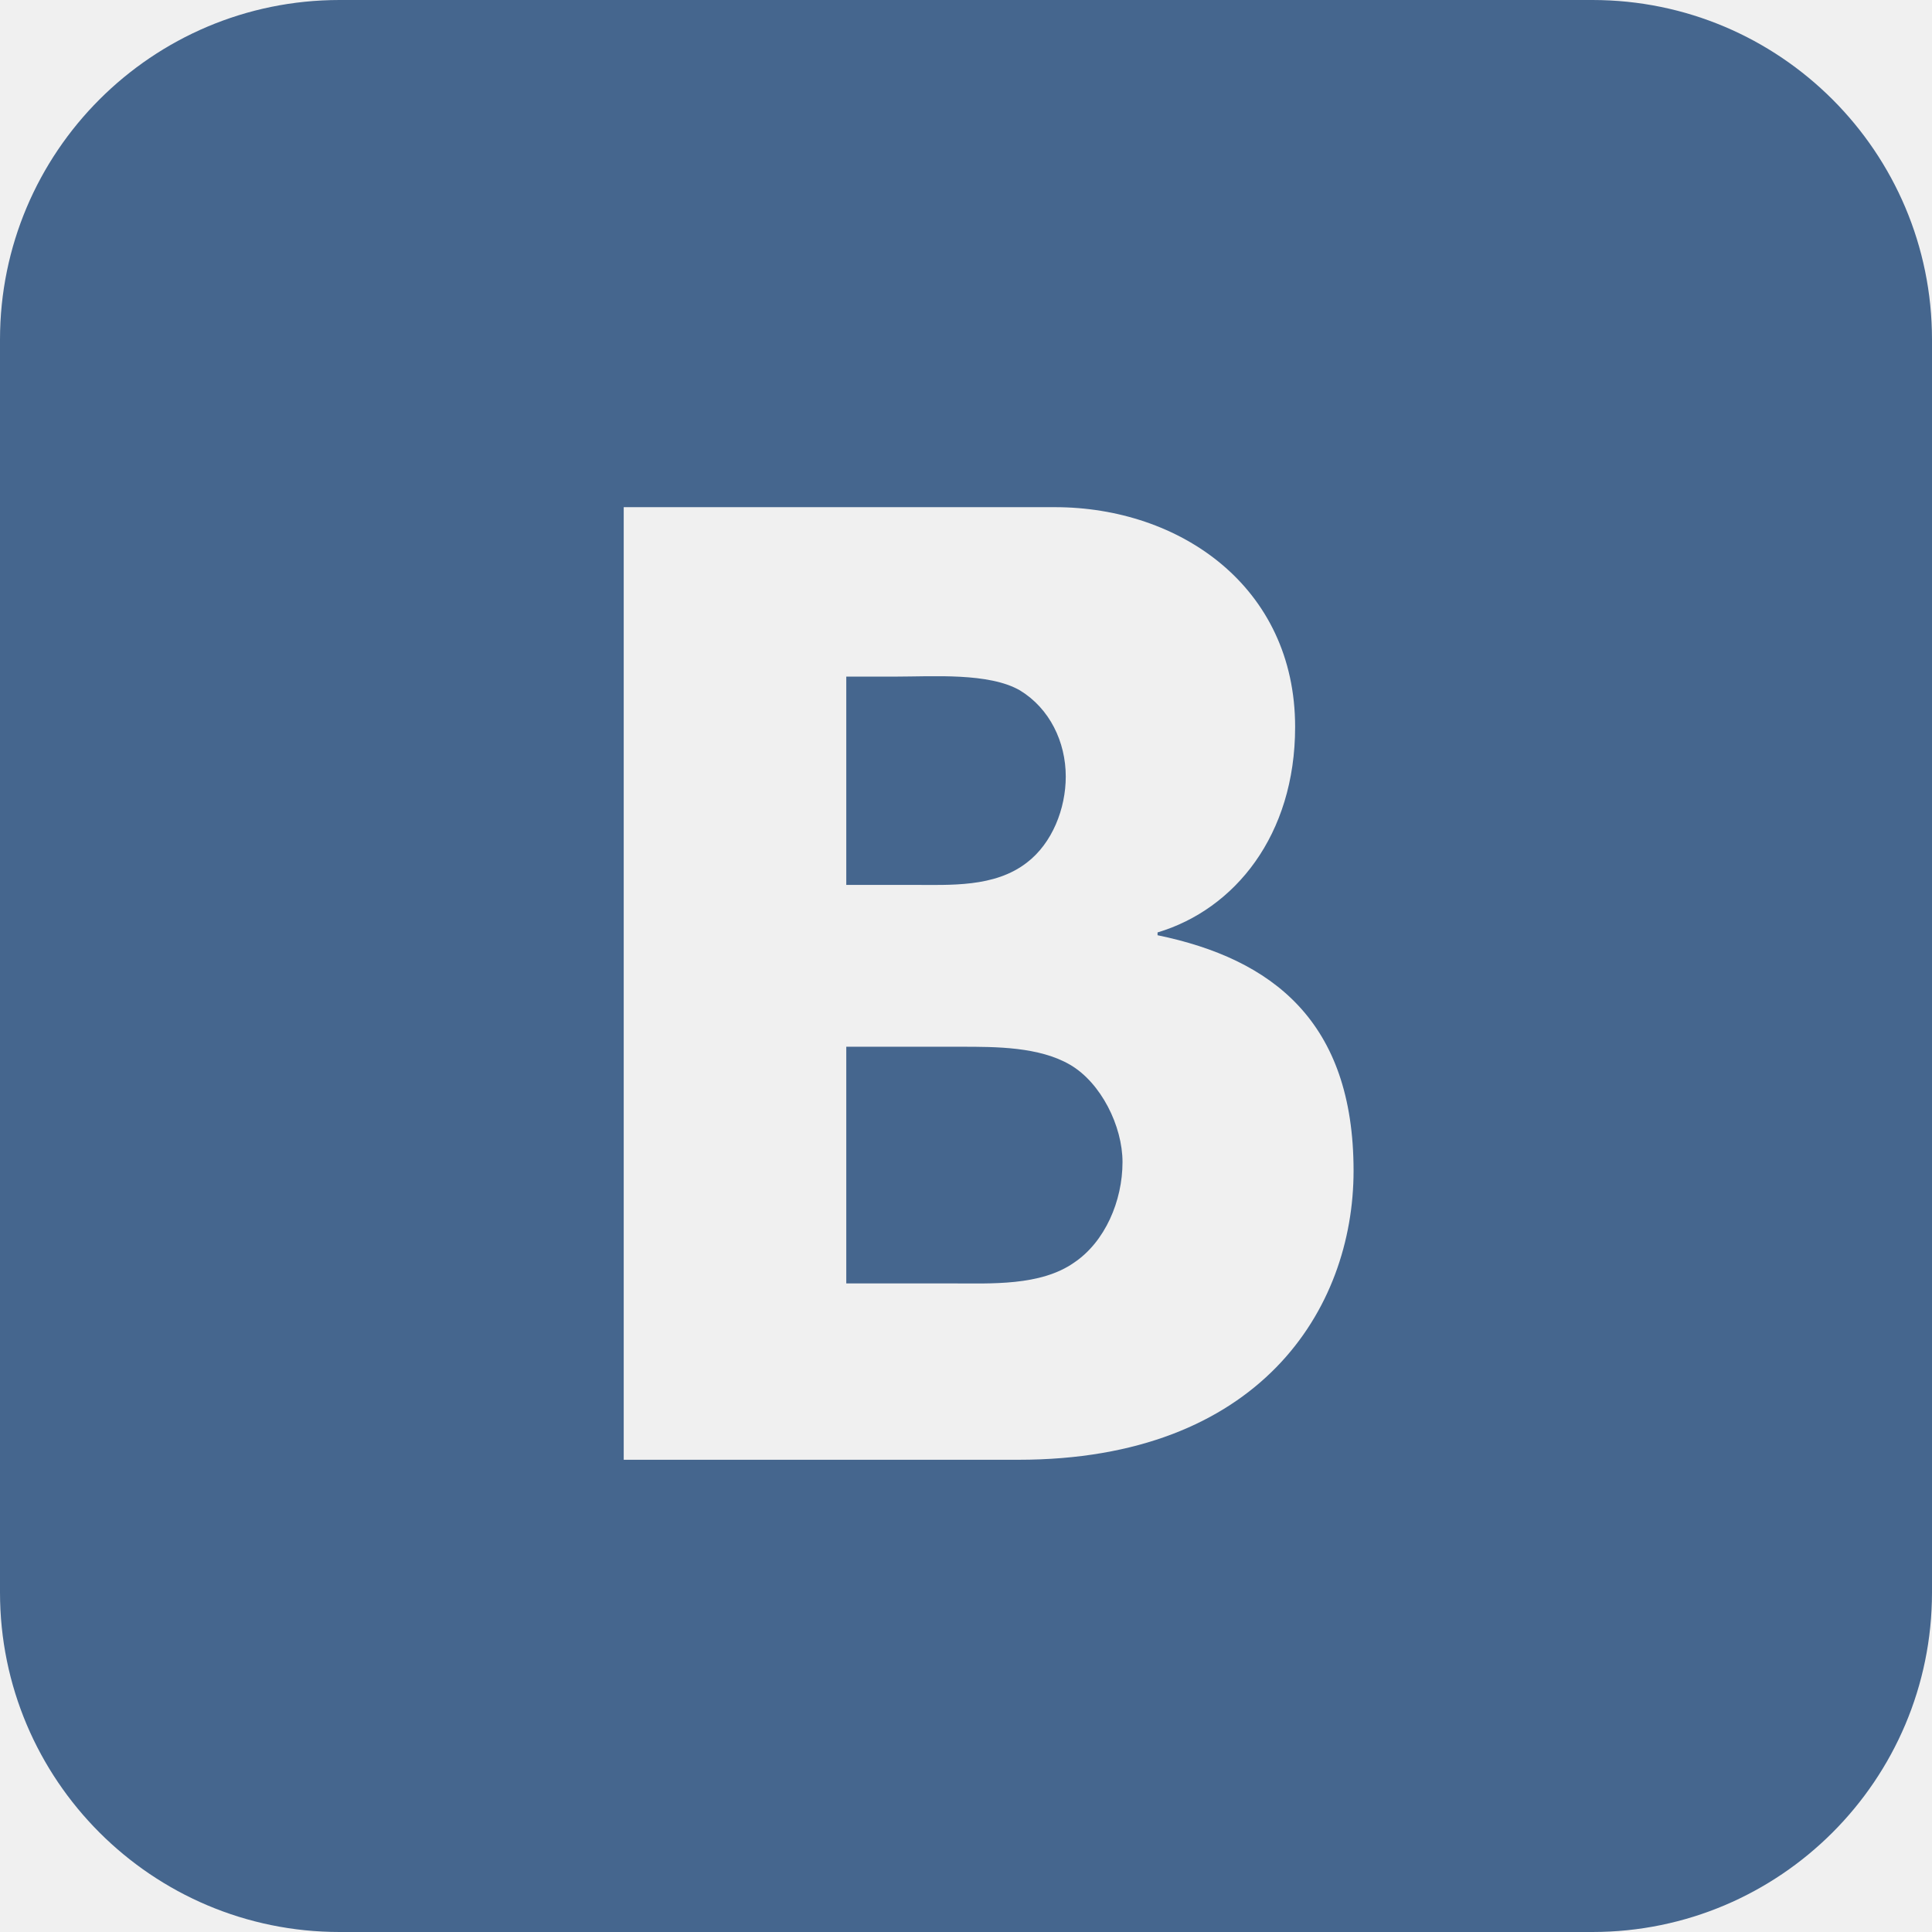
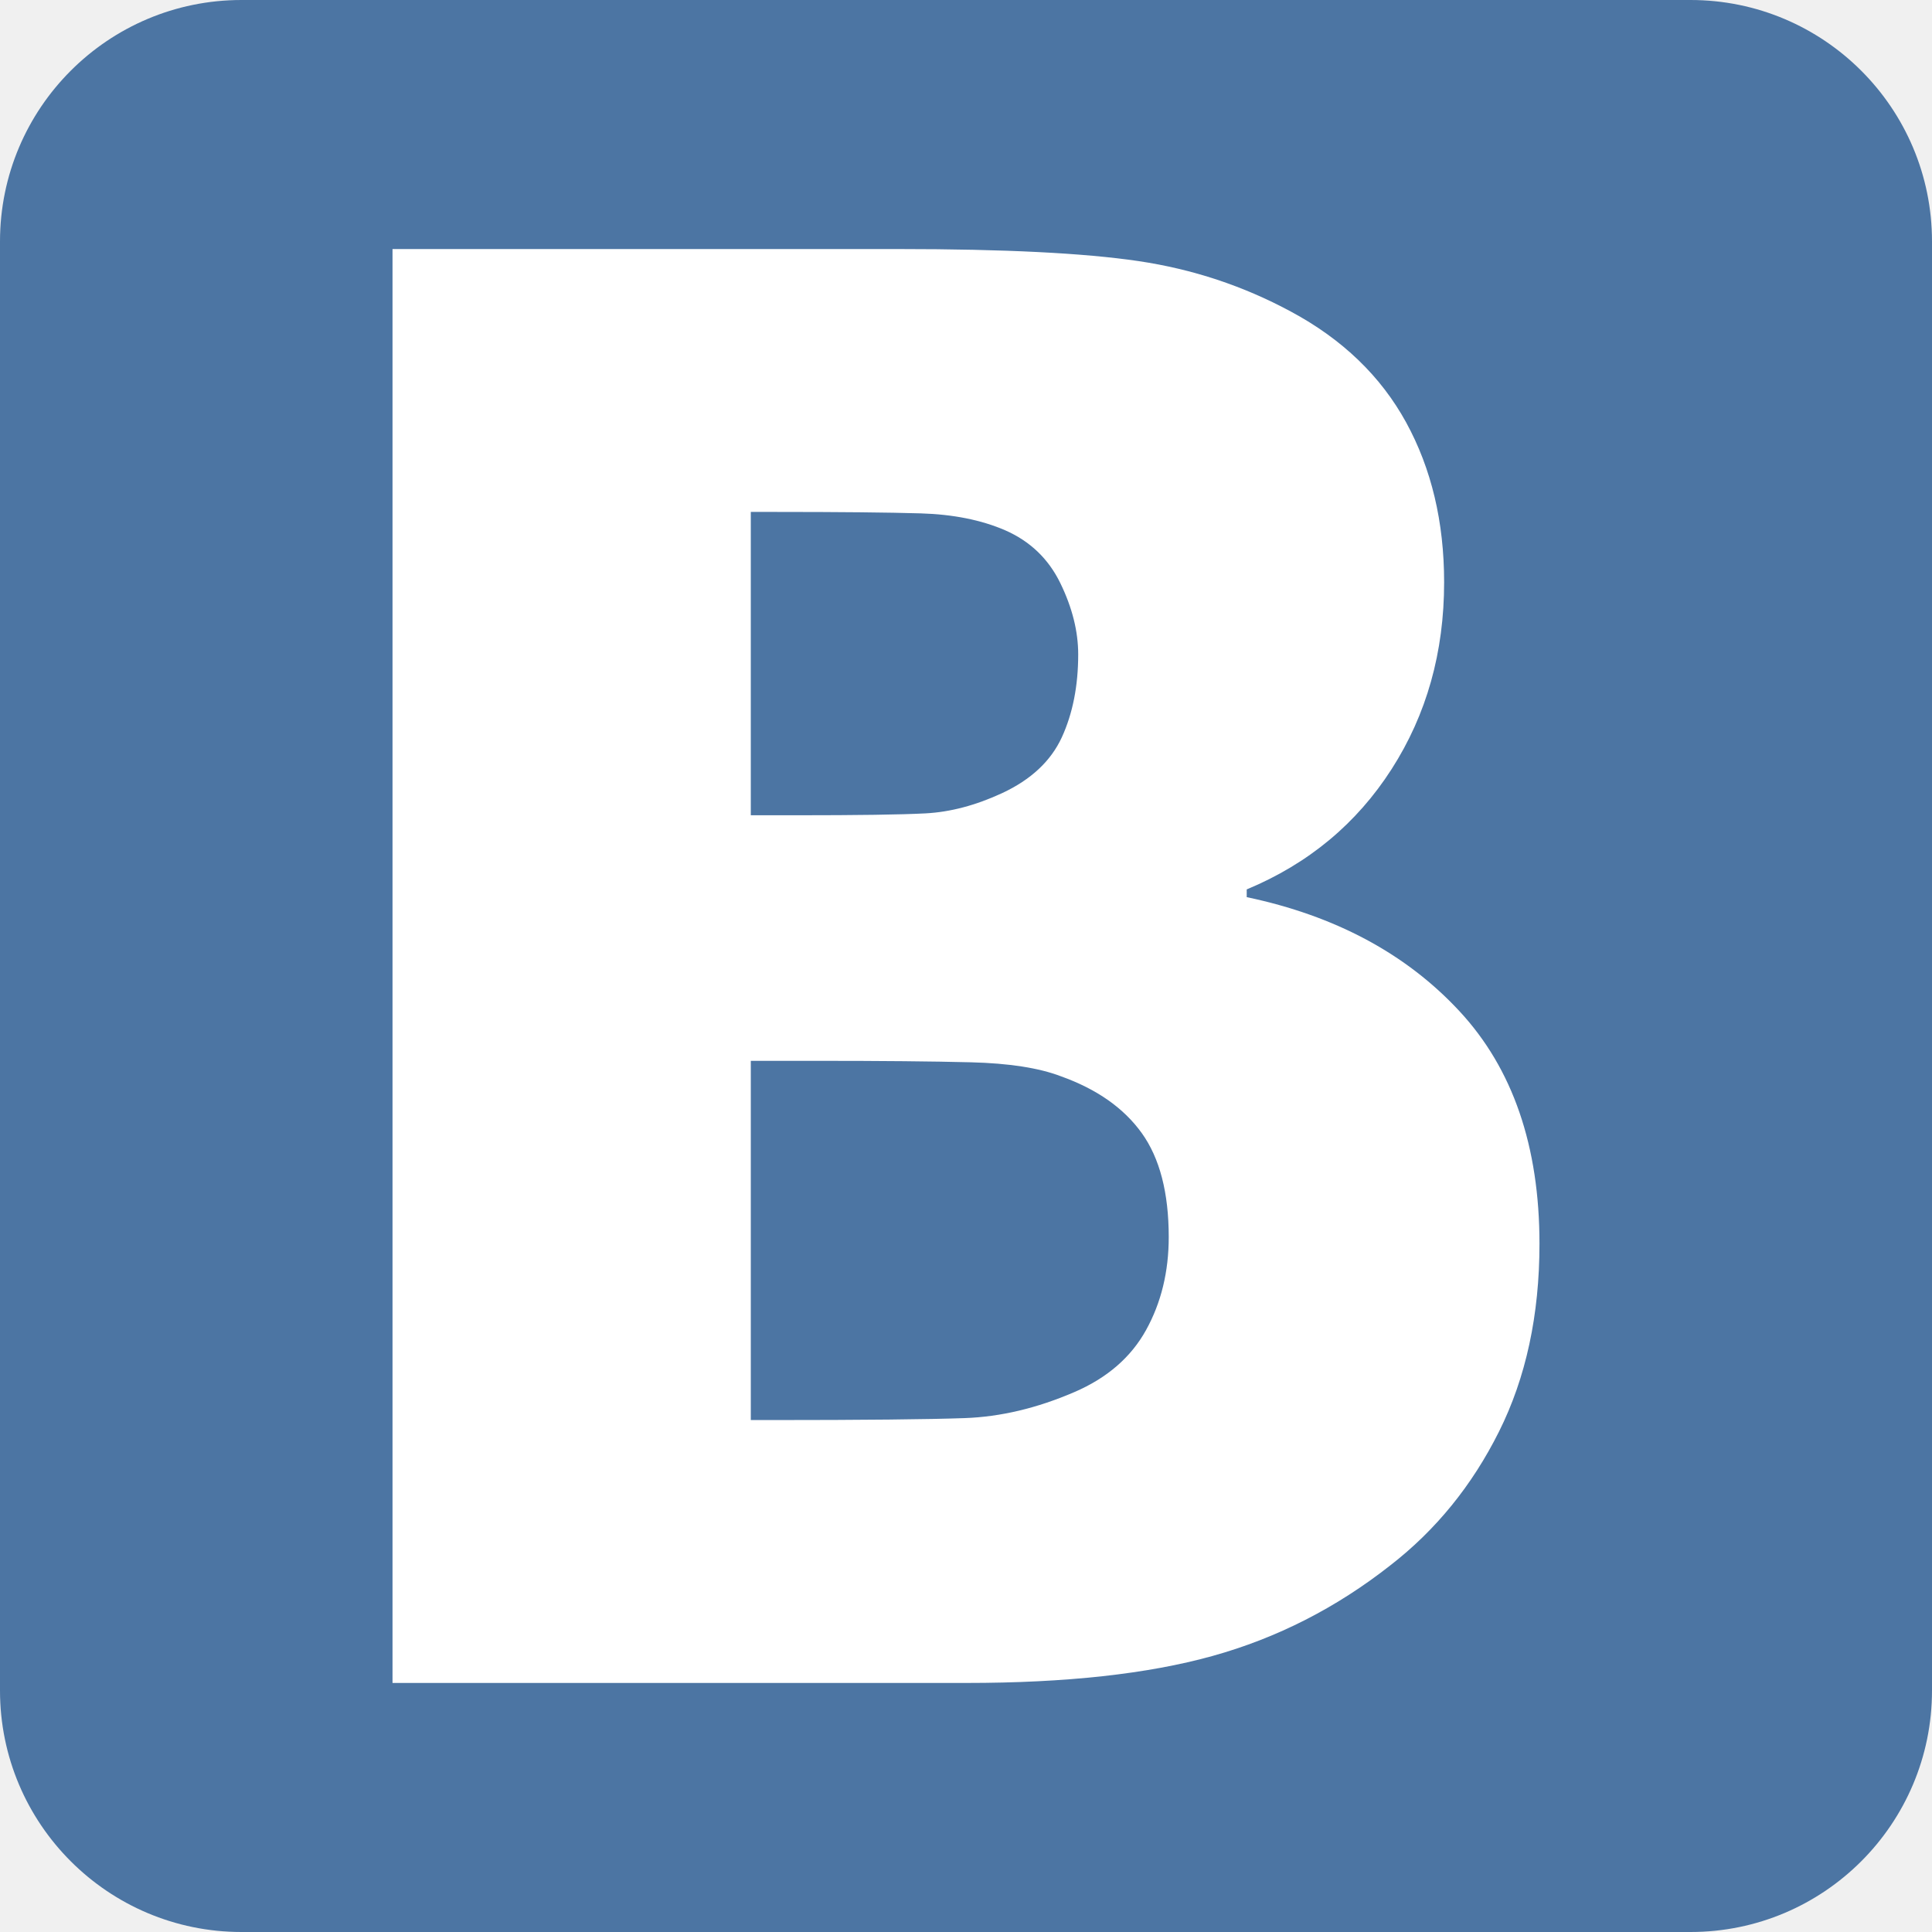
- <svg xmlns="http://www.w3.org/2000/svg" version="1.1" viewBox="0 0 96 96">
-   <path fill="#45668e" d="M53.174,52.908c-1.539-0.896-3.678-0.896-5.416-0.896h-5.707v11.76h5.238c1.939,0,4.412,0.139,6.084-1.035c1.535-1.033,2.404-3.061,2.404-4.992C55.777,55.951,54.709,53.805,53.174,52.908z M51.021,42.865c1.27-0.967,1.936-2.691,1.936-4.279c0-1.725-0.801-3.381-2.27-4.277c-1.537-0.896-4.346-0.689-6.15-0.689h-2.486v10.35h3.289C47.211,43.969,49.418,44.107,51.021,42.865z M79.125,0H16.873C7.555,0,0,7.555,0,16.875v62.25C0,88.443,7.555,96,16.873,96h62.252C88.443,96,96,88.443,96,79.125v-62.25C96,7.555,88.443,0,79.125,0z M50.604,72.535H30.992V25.201H52.42c6.207,0,11.934,3.951,11.934,10.92c0,5.381-3.004,9.066-6.836,10.211v0.139c5.682,1.174,9.74,4.26,9.74,11.705C67.258,65.066,62.566,72.535,50.604,72.535z" />
+ <svg xmlns="http://www.w3.org/2000/svg" version="1.1" viewBox="0 0 512 512">
+   <rect height="512" id="rect2987" rx="64" ry="64" style="fill:#4c75a3;fill-opacity:1;fill-rule:nonzero;stroke:none" width="512" x="0" y="0" />
+   <path d="M 386.788,267.99 C 372.67,252.768 353.87,242.686 330.393,237.752 v -2.047 c 16.338,-6.796 29.135,-17.432 38.409,-31.897 9.269,-14.458 13.906,-30.962 13.906,-49.505 0,-15.993 -3.363,-30.114 -10.074,-42.372 C 365.909,99.681 355.744,89.901 342.135,82.59 329.538,75.784 316.067,71.318 301.686,69.189 287.306,67.061 266.169,66 238.262,66 H 104.021 v 380 h 152.109 c 26.365,0 48.112,-2.391 65.201,-7.152 17.096,-4.754 32.799,-12.754 47.086,-23.99 12.087,-9.358 21.698,-21.182 28.838,-35.477 7.138,-14.292 10.722,-30.873 10.722,-49.761 0,-25.852 -7.063,-46.404 -21.19,-61.631 z M 198.971,135.666 h 6.629 c 17.014,0 29.817,0.129 38.404,0.382 8.6,0.258 16.033,1.749 22.34,4.466 6.635,2.9 11.514,7.574 14.662,14.038 3.15,6.469 4.728,12.763 4.728,18.882 0,8.347 -1.453,15.66 -4.335,21.95 -2.9,6.302 -8.173,11.235 -15.827,14.803 -6.981,3.236 -13.733,5.018 -20.287,5.365 -6.553,0.344 -17.991,0.503 -34.325,0.503 h -11.99 v -80.388 z m 104.755,216.799 c -3.997,7.229 -10.337,12.724 -19.012,16.453 -9.876,4.261 -19.571,6.562 -29.093,6.895 -9.53,0.34 -26.716,0.52 -51.544,0.52 h -5.106 v -95.201 h 17.599 c 17.021,0 30.581,0.127 40.704,0.386 10.124,0.255 18.082,1.494 23.862,3.703 9.532,3.405 16.669,8.417 21.438,15.053 4.769,6.635 7.153,15.822 7.153,27.562 0,9.185 -2.005,17.403 -6.002,24.63 z" id="path9-3" style="fill:#ffffff;fill-rule:evenodd" />
</svg>
